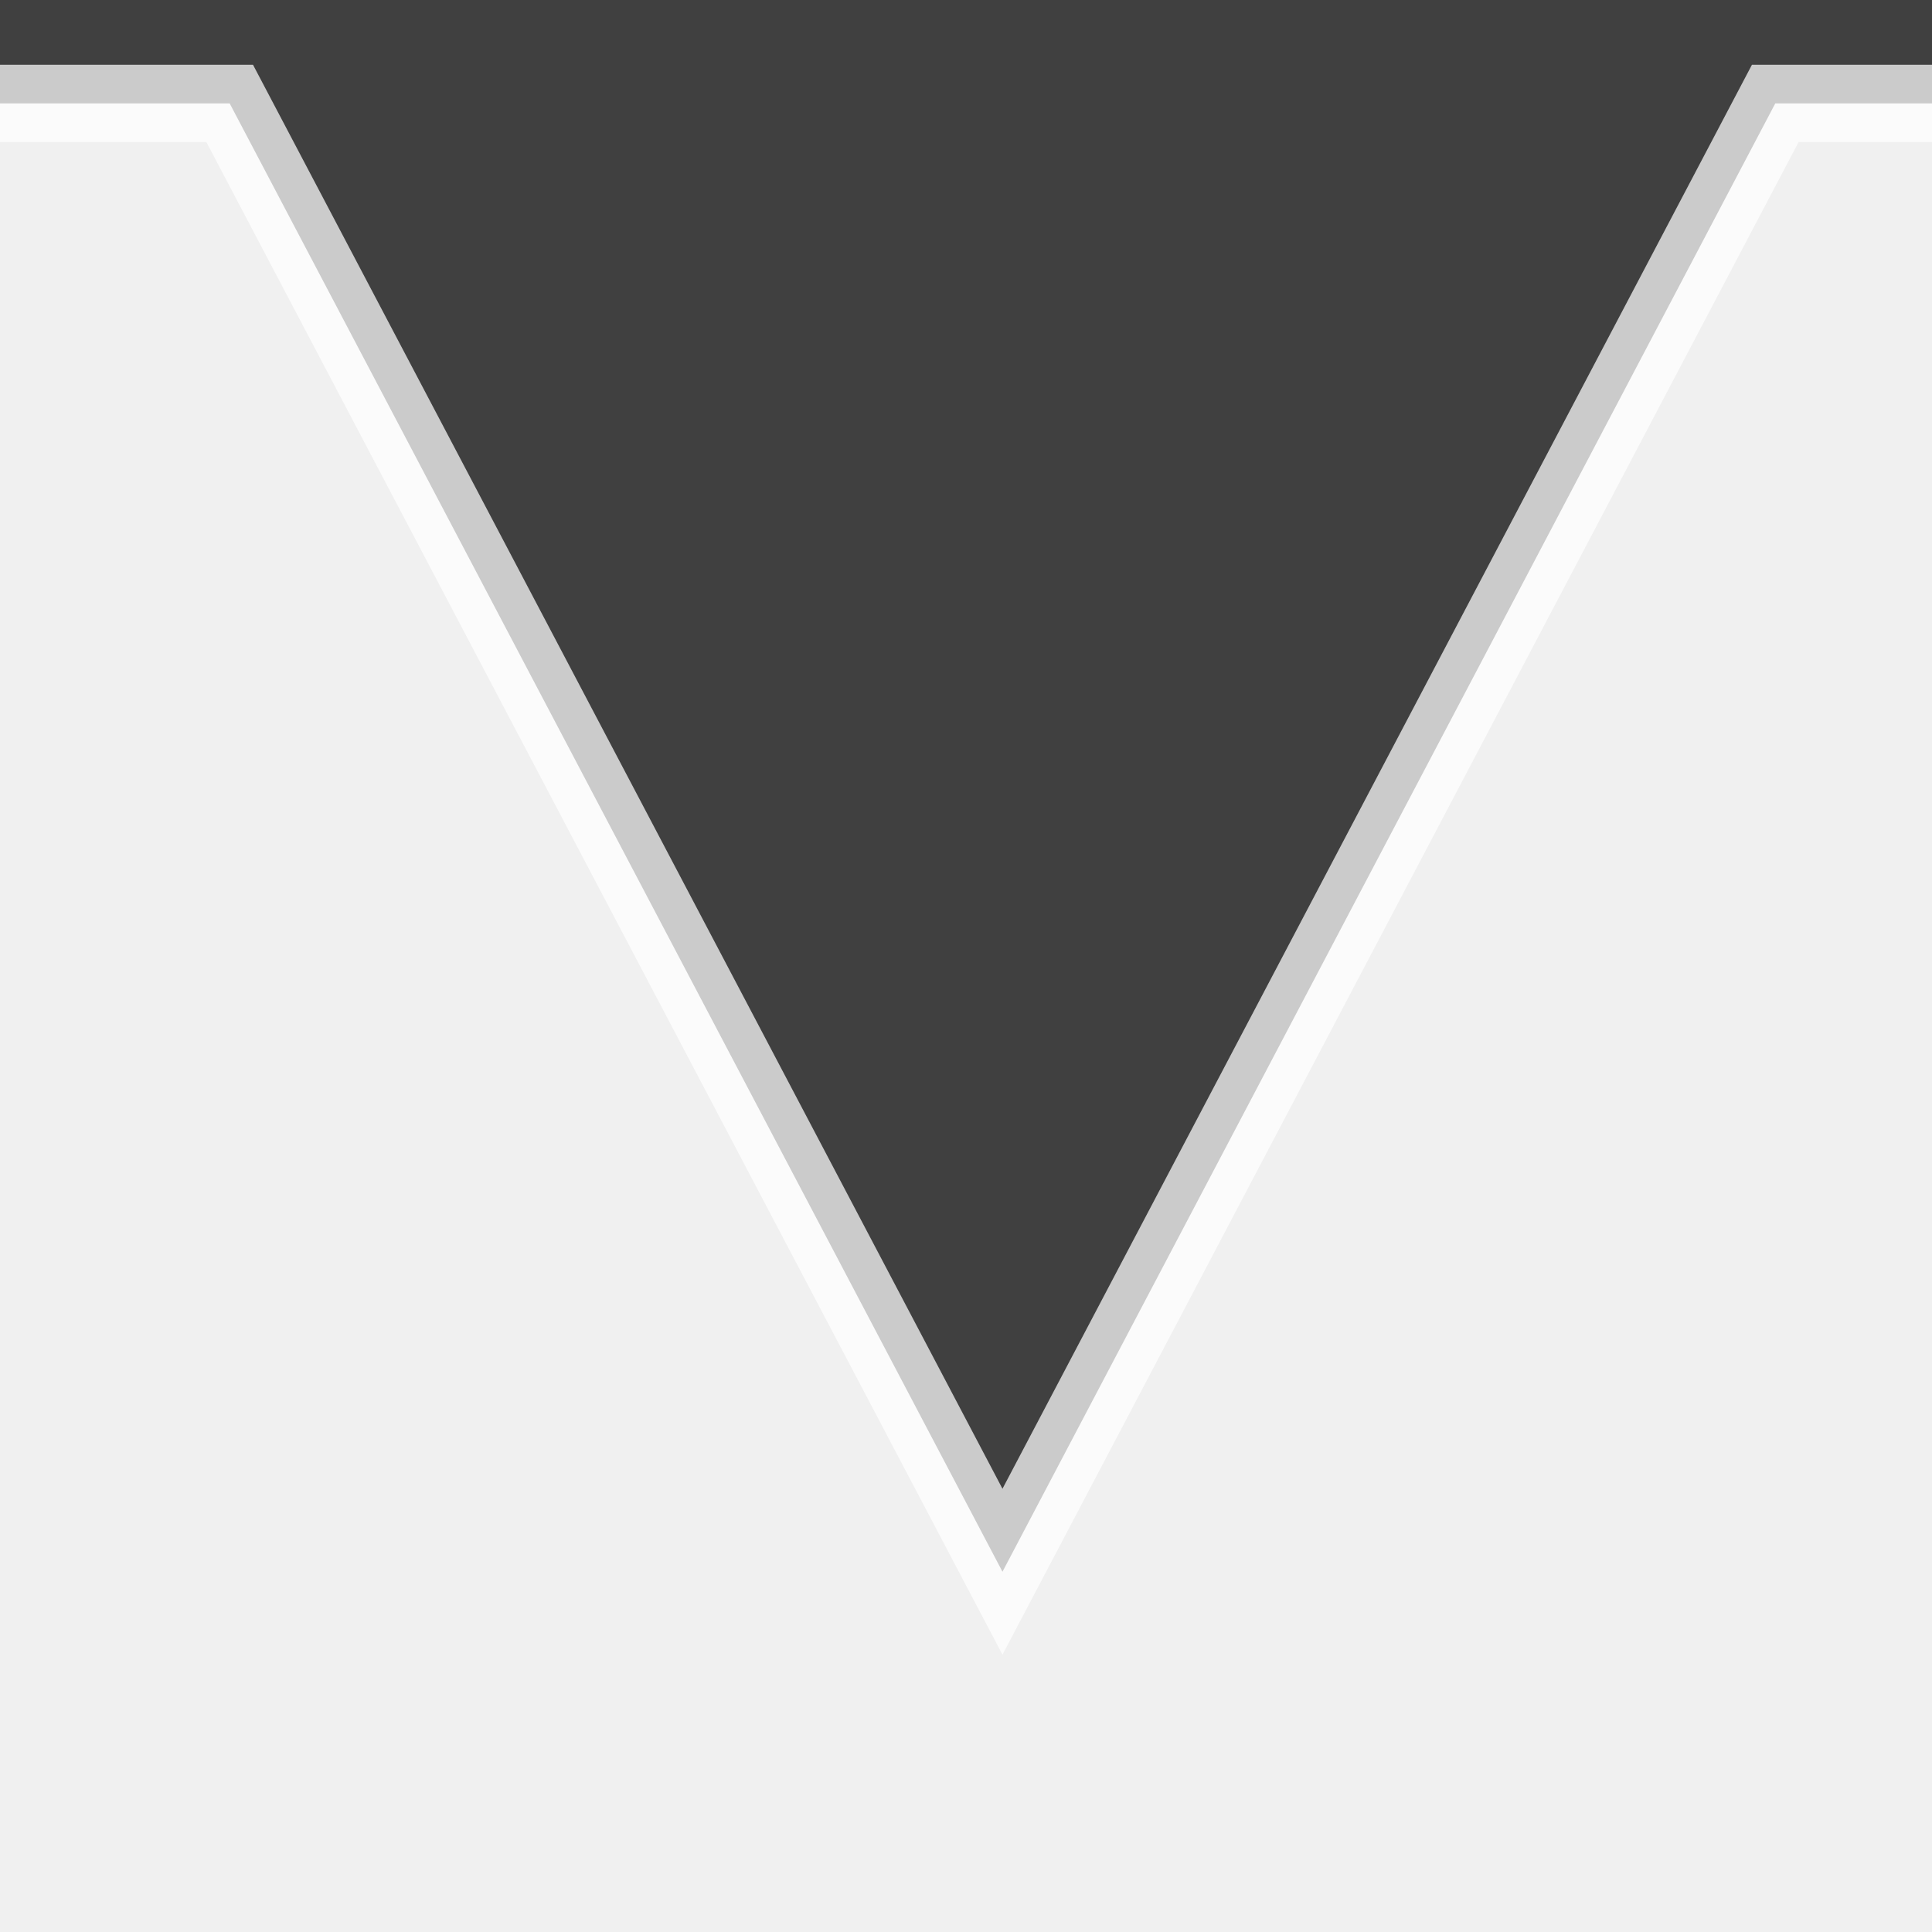
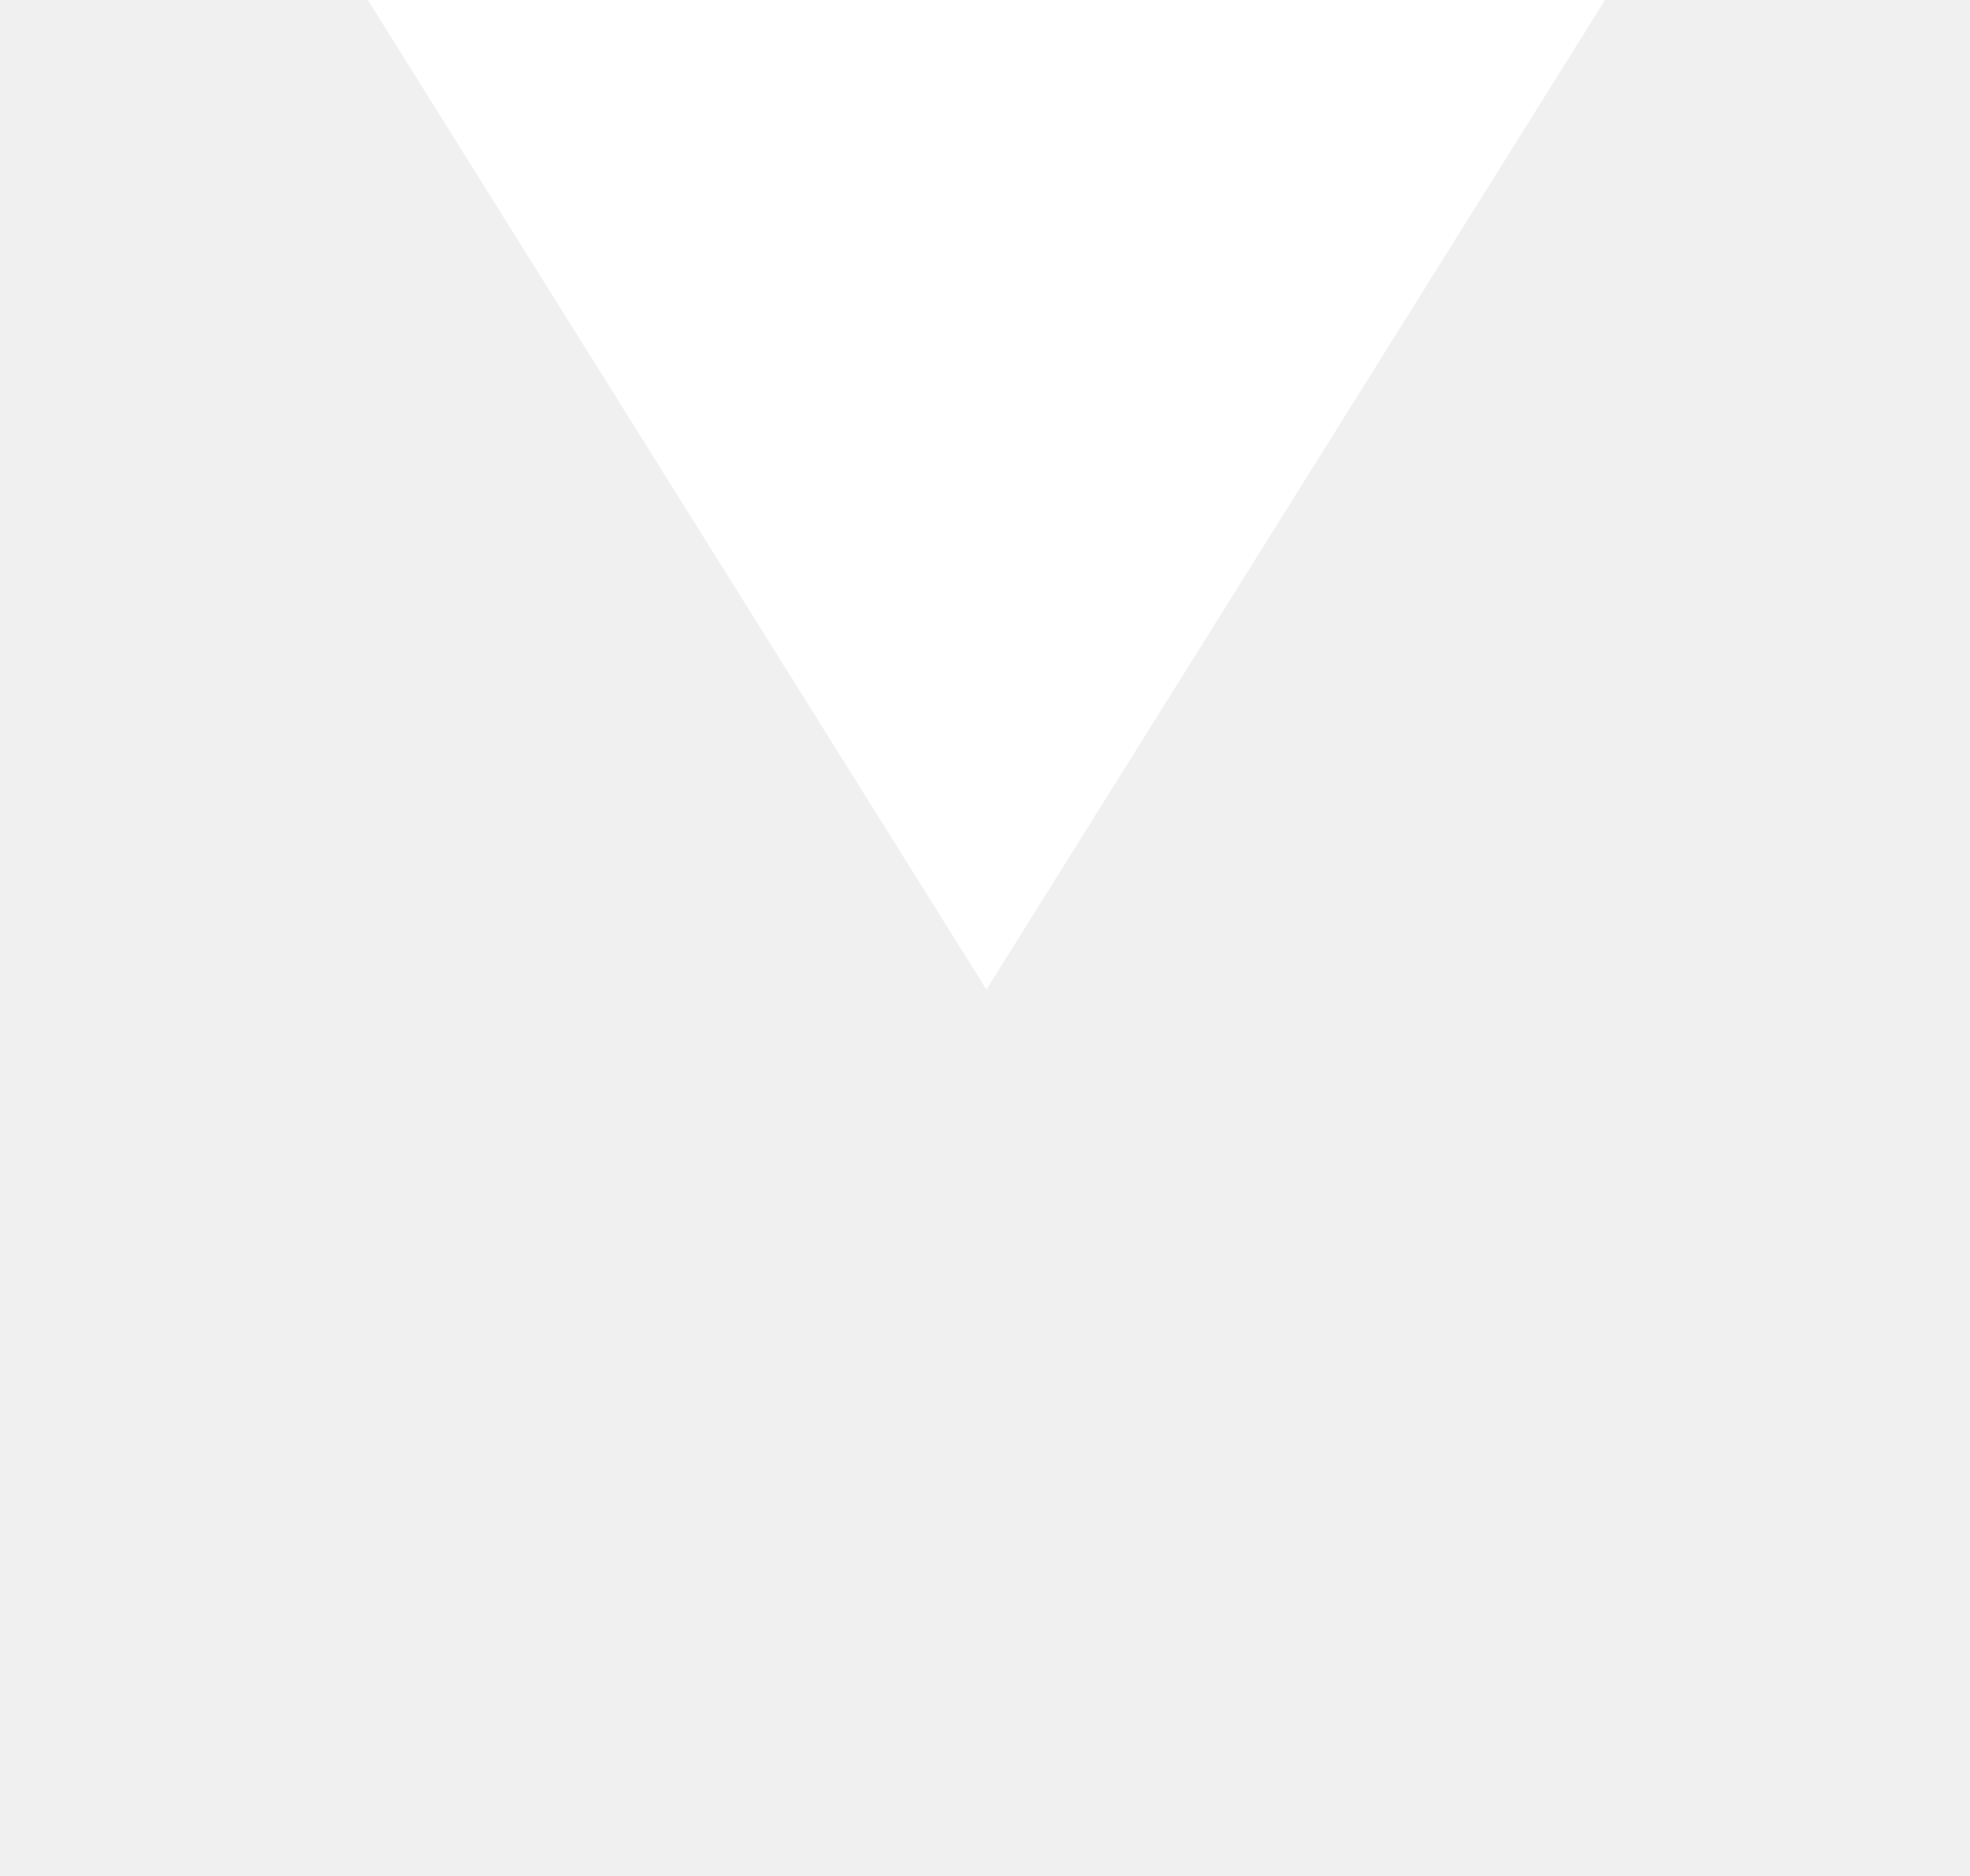
- <svg xmlns="http://www.w3.org/2000/svg" width="25" height="25" id="svg3183" version="1.1">
-   <defs id="defs3185" />
-   <g id="layer1" transform="translate(0,-1027.362)">
-     <path id="path2128" d="m -7.028,1028.70 10,0 10,19 10,-19 10,0 0,-10 -40,0 z" style="fill:#404040;fill-opacity:1;stroke:#ffffff;stroke-width:1px;stroke-linecap:butt;stroke-linejoin:miter;stroke-opacity:0.724" />
+ <svg xmlns="http://www.w3.org/2000/svg" width="21" height="20" id="svg3183" version="1.1">
+   <defs id="defs3185">
+     <mask maskUnits="userSpaceOnUse" id="mask11395">
+       <rect y="1035.311" x="1.458" height="15.016" width="21" id="rect11397" style="opacity:1;vector-effect:none;fill:#fefefe;fill-opacity:1;stroke:none;stroke-width:10;stroke-linecap:square;stroke-linejoin:miter;stroke-miterlimit:4;stroke-dasharray:none;stroke-dashoffset:0;stroke-opacity:1;paint-order:markers stroke fill" />
+     </mask>
+   </defs>
+   <g id="layer1" transform="translate(-1.45761,-1030.327)">
+     <path style="fill:#fefefe;fill-opacity:1;stroke:#000000;stroke-width:10;stroke-linecap:butt;stroke-linejoin:miter;stroke-miterlimit:4;stroke-dasharray:none;stroke-opacity:1;paint-order:markers stroke fill" d="m 1.972,1024.877 10,16 10,-16" id="path2499" mask="url(#mask11395)" />
+     <path style="fill:#ffffff;fill-opacity:1;stroke:none;stroke-width:10;stroke-linecap:square;stroke-linejoin:miter;stroke-miterlimit:4;stroke-dasharray:none;stroke-opacity:1;paint-order:markers stroke fill" d="m 5.369,1030.311 6.604,10.566 6.604,-10.566" id="path2499-5" mask="none" />
  </g>
</svg>
